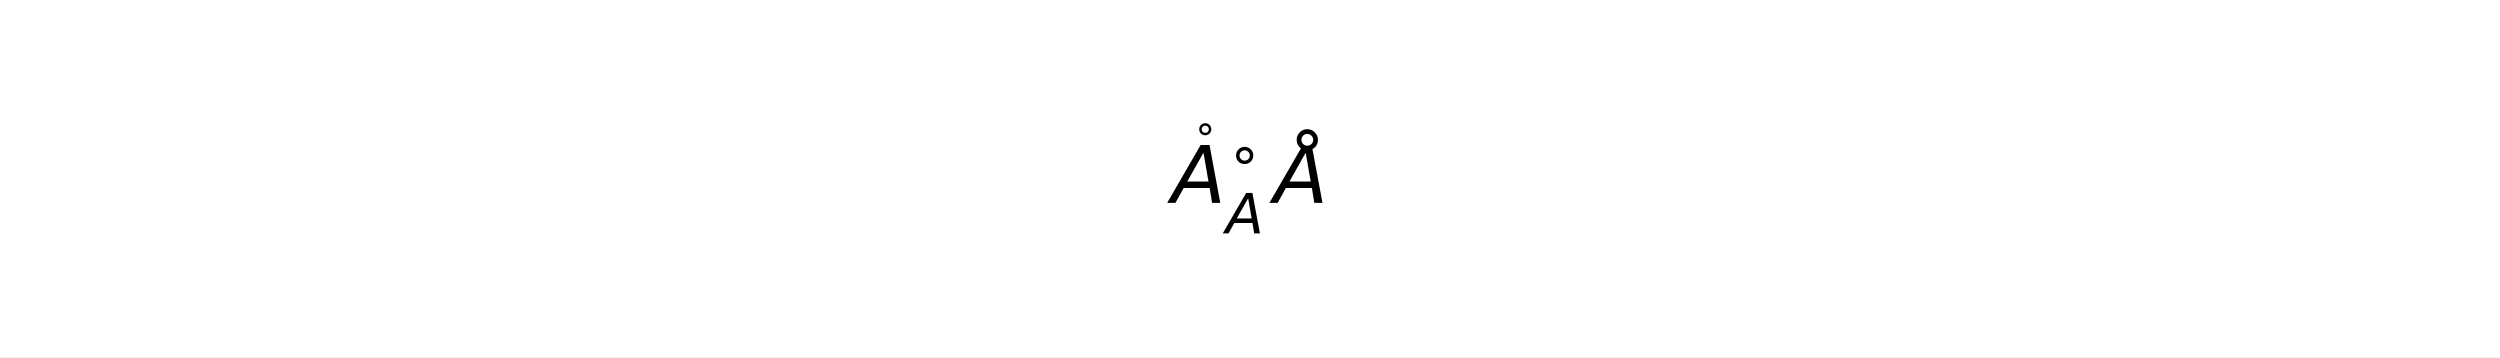
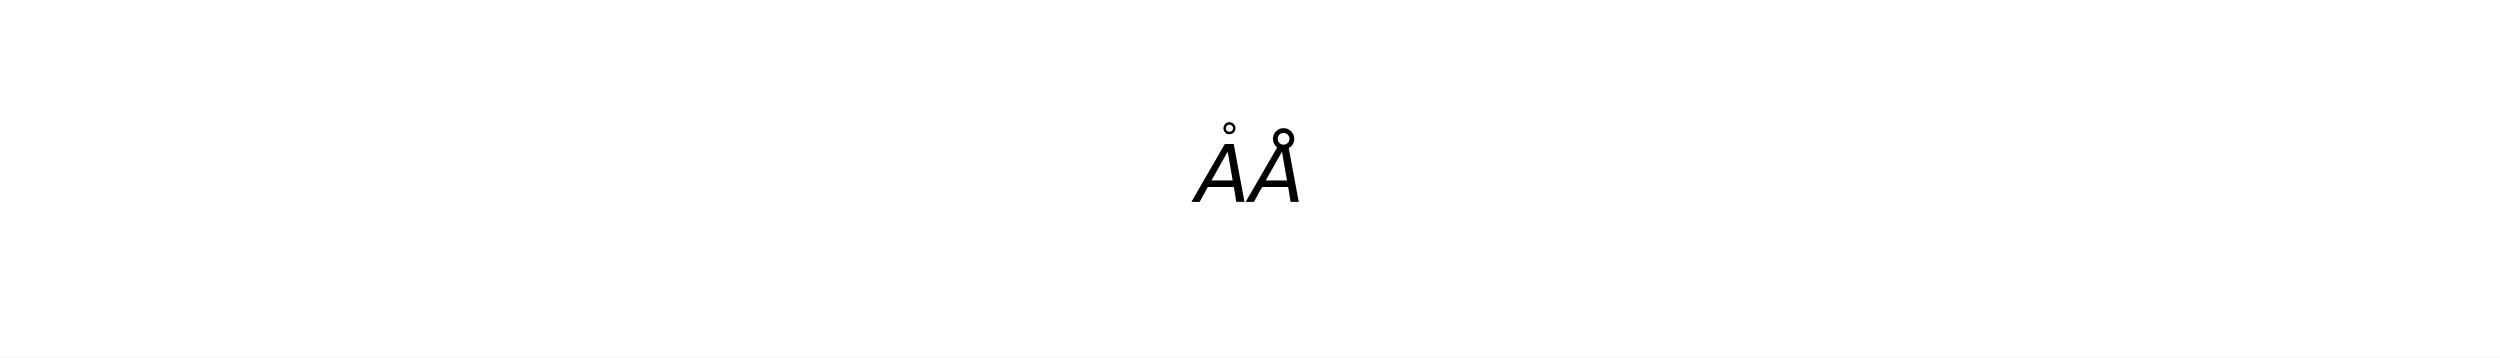
<svg xmlns="http://www.w3.org/2000/svg" xmlns:xlink="http://www.w3.org/1999/xlink" height="54pt" version="1.1" viewBox="0 0 378 54" width="378pt">
  <defs>
    <style type="text/css">
*{stroke-linecap:butt;stroke-linejoin:round;}
  </style>
  </defs>
  <g id="figure_1">
    <g id="patch_1">
      <path d="M 0 54  L 378 54  L 378 0  L 0 0  z " style="fill:#ffffff;" />
    </g>
    <g id="text_1">
      <defs>
-         <path d="M 31.25 40.922  Q 27.344 40.922 24.656 38.203  Q 21.969 35.5 21.969 31.594  Q 21.969 27.734 24.656 25.078  Q 27.344 22.422 31.25 22.422  Q 35.156 22.422 37.844 25.078  Q 40.531 27.734 40.531 31.594  Q 40.531 35.453 37.812 38.188  Q 35.109 40.922 31.25 40.922  M 31.25 47.219  Q 34.375 47.219 37.25 46.016  Q 40.141 44.828 42.234 42.578  Q 44.484 40.391 45.609 37.594  Q 46.734 34.812 46.734 31.594  Q 46.734 25.156 42.219 20.688  Q 37.703 16.219 31.156 16.219  Q 24.562 16.219 20.156 20.609  Q 15.766 25 15.766 31.594  Q 15.766 38.141 20.25 42.672  Q 24.75 47.219 31.25 47.219  " id="DejaVuSans-2218" />
-         <path d="M 36.812 72.906  L 48 72.906  L 61.531 0  L 51.219 0  L 48.188 18.703  L 15.375 18.703  L 5.078 0  L -5.328 0  z M 40.375 63.188  L 19.922 26.906  L 46.688 26.906  z " id="DejaVuSans-Oblique-41" />
-         <path d="M 49.812 79.391  Q 49.812 82.469 47.625 84.641  Q 45.453 86.812 42.391 86.812  Q 39.266 86.812 37.141 84.688  Q 35.016 82.562 35.016 79.391  Q 35.016 76.312 37.141 74.156  Q 39.266 72.016 42.391 72.016  Q 45.453 72.016 47.625 74.156  Q 49.812 76.312 49.812 79.391  M 34.422 68.703  Q 31.781 70.516 30.391 73.266  Q 29 76.031 29 79.391  Q 29 84.969 32.906 88.891  Q 36.812 92.828 42.391 92.828  Q 47.953 92.828 51.875 88.891  Q 55.812 84.969 55.812 79.391  Q 55.812 75.531 54.031 72.547  Q 52.25 69.578 48.875 67.828  L 61.531 0  L 51.219 0  L 48.188 18.703  L 15.375 18.703  L 5.078 0  L -5.328 0  z M 40.375 63.188  L 19.922 26.906  L 46.688 26.906  z " id="DejaVuSans-Oblique-c5" />
+         <path d="M 31.25 40.922  Q 27.344 40.922 24.656 38.203  Q 21.969 35.5 21.969 31.594  Q 21.969 27.734 24.656 25.078  Q 27.344 22.422 31.25 22.422  Q 35.156 22.422 37.844 25.078  Q 40.531 27.734 40.531 31.594  Q 40.531 35.453 37.812 38.188  Q 35.109 40.922 31.25 40.922  z M 31.25 47.219  Q 34.375 47.219 37.25 46.016  Q 40.141 44.828 42.234 42.578  Q 44.484 40.391 45.609 37.594  Q 46.734 34.812 46.734 31.594  Q 46.734 25.156 42.219 20.688  Q 37.703 16.219 31.156 16.219  Q 24.562 16.219 20.156 20.609  Q 15.766 25 15.766 31.594  Q 15.766 38.141 20.25 42.672  Q 24.75 47.219 31.25 47.219  z " id="DejaVuSans-8728" />
+         <path d="M 36.812 72.906  L 48 72.906  L 61.531 0  L 51.219 0  L 48.188 18.703  L 15.375 18.703  L 5.078 0  L -5.328 0  z M 40.375 63.188  L 19.922 26.906  L 46.688 26.906  z " id="DejaVuSans-Oblique-65" />
+         <path d="M 49.812 79.391  Q 49.812 82.469 47.625 84.641  Q 45.453 86.812 42.391 86.812  Q 39.266 86.812 37.141 84.688  Q 35.016 82.562 35.016 79.391  Q 35.016 76.312 37.141 74.156  Q 39.266 72.016 42.391 72.016  Q 45.453 72.016 47.625 74.156  Q 49.812 76.312 49.812 79.391  z M 34.422 68.703  Q 31.781 70.516 30.391 73.266  Q 29 76.031 29 79.391  Q 29 84.969 32.906 88.891  Q 36.812 92.828 42.391 92.828  Q 47.953 92.828 51.875 88.891  Q 55.812 84.969 55.812 79.391  Q 55.812 75.531 54.031 72.547  Q 52.25 69.578 48.875 67.828  L 61.531 0  L 51.219 0  L 48.188 18.703  L 15.375 18.703  L 5.078 0  L -5.328 0  z M 40.375 63.188  L 19.922 26.906  L 46.688 26.906  z " id="DejaVuSans-Oblique-197" />
      </defs>
-       <g transform="translate(177.12 30.72)scale(0.12 -0.12)">
-         <use transform="translate(27.30518 77.625)scale(0.49)" xlink:href="#DejaVuSans-2218" />
-         <use transform="translate(0 0.390625)" xlink:href="#DejaVuSans-Oblique-41" />
-         <use transform="translate(70.4082 37.9375)scale(0.7)" xlink:href="#DejaVuSans-2218" />
-         <use transform="translate(68.4082 -38.09687)scale(0.7)" xlink:href="#DejaVuSans-Oblique-41" />
-         <use transform="translate(128.7939 0.390625)" xlink:href="#DejaVuSans-Oblique-c5" />
+       <g transform="translate(180.78 30.56437)scale(0.12 -0.12)">
+         <use transform="translate(27.30518 77.625)scale(0.49)" xlink:href="#DejaVuSans-8728" />
+         <use transform="translate(0 0.390625)" xlink:href="#DejaVuSans-Oblique-65" />
+         <use transform="translate(68.4082 0.390625)" xlink:href="#DejaVuSans-Oblique-197" />
      </g>
    </g>
  </g>
</svg>
